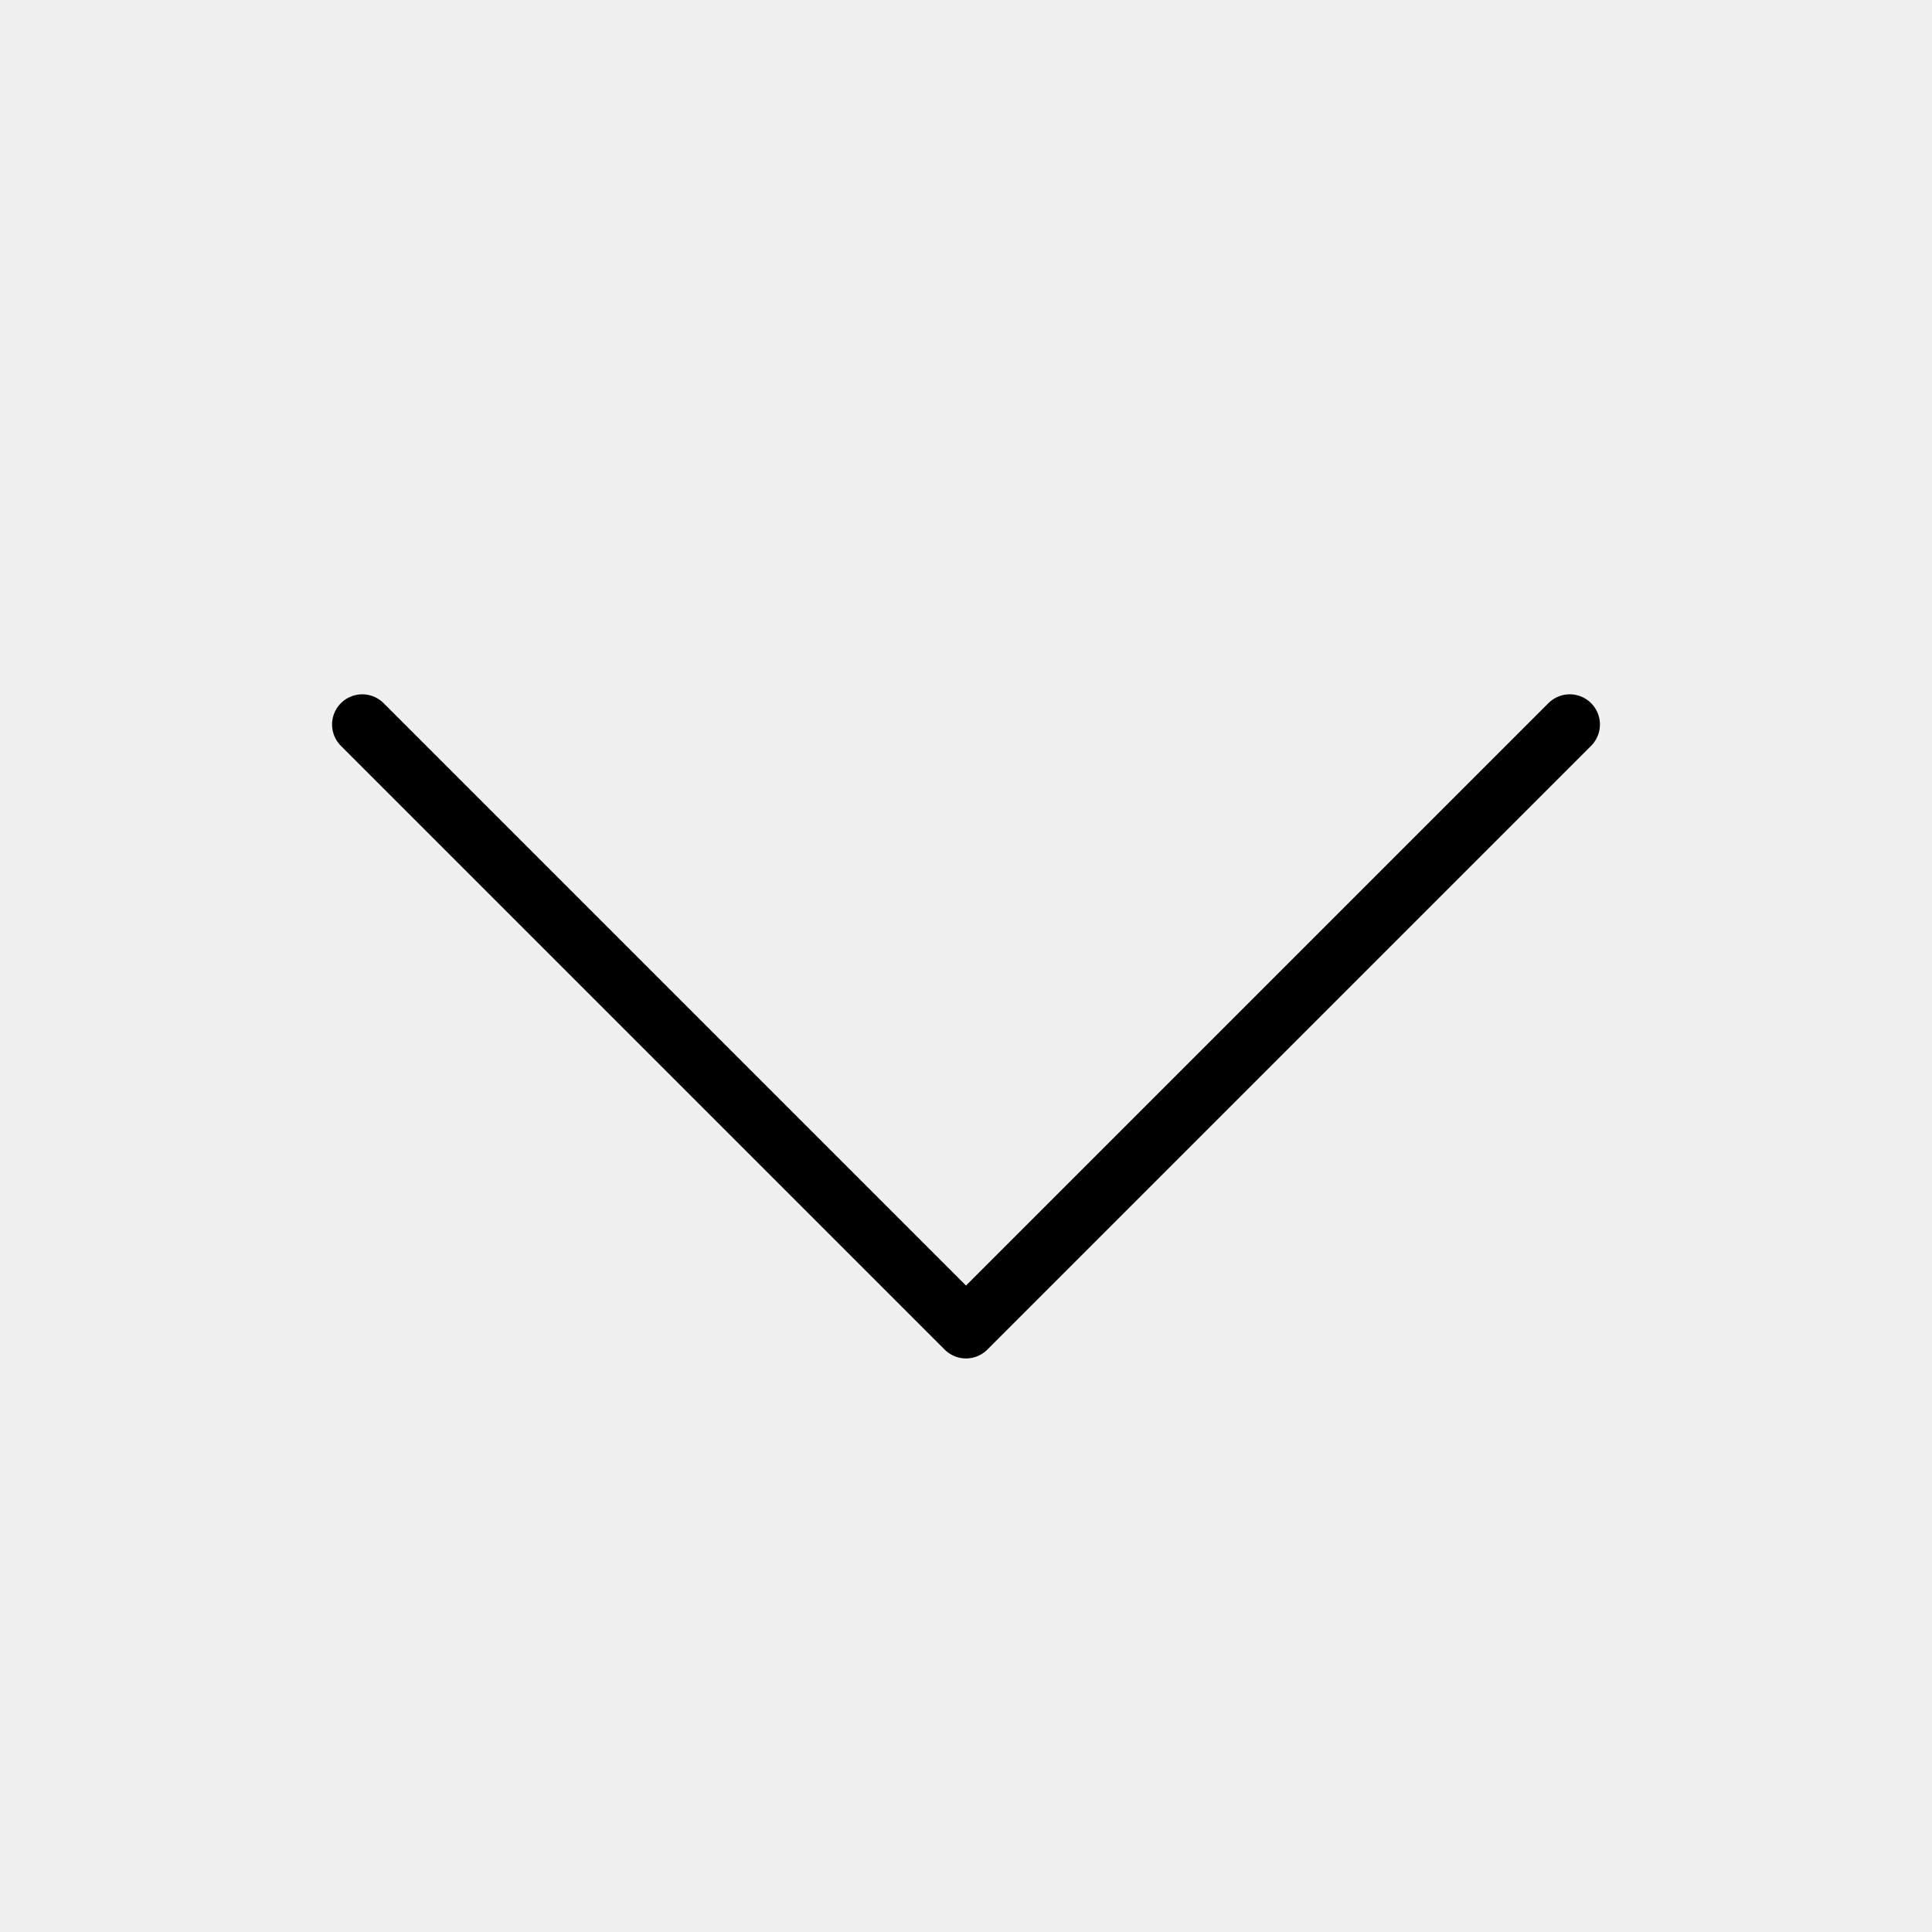
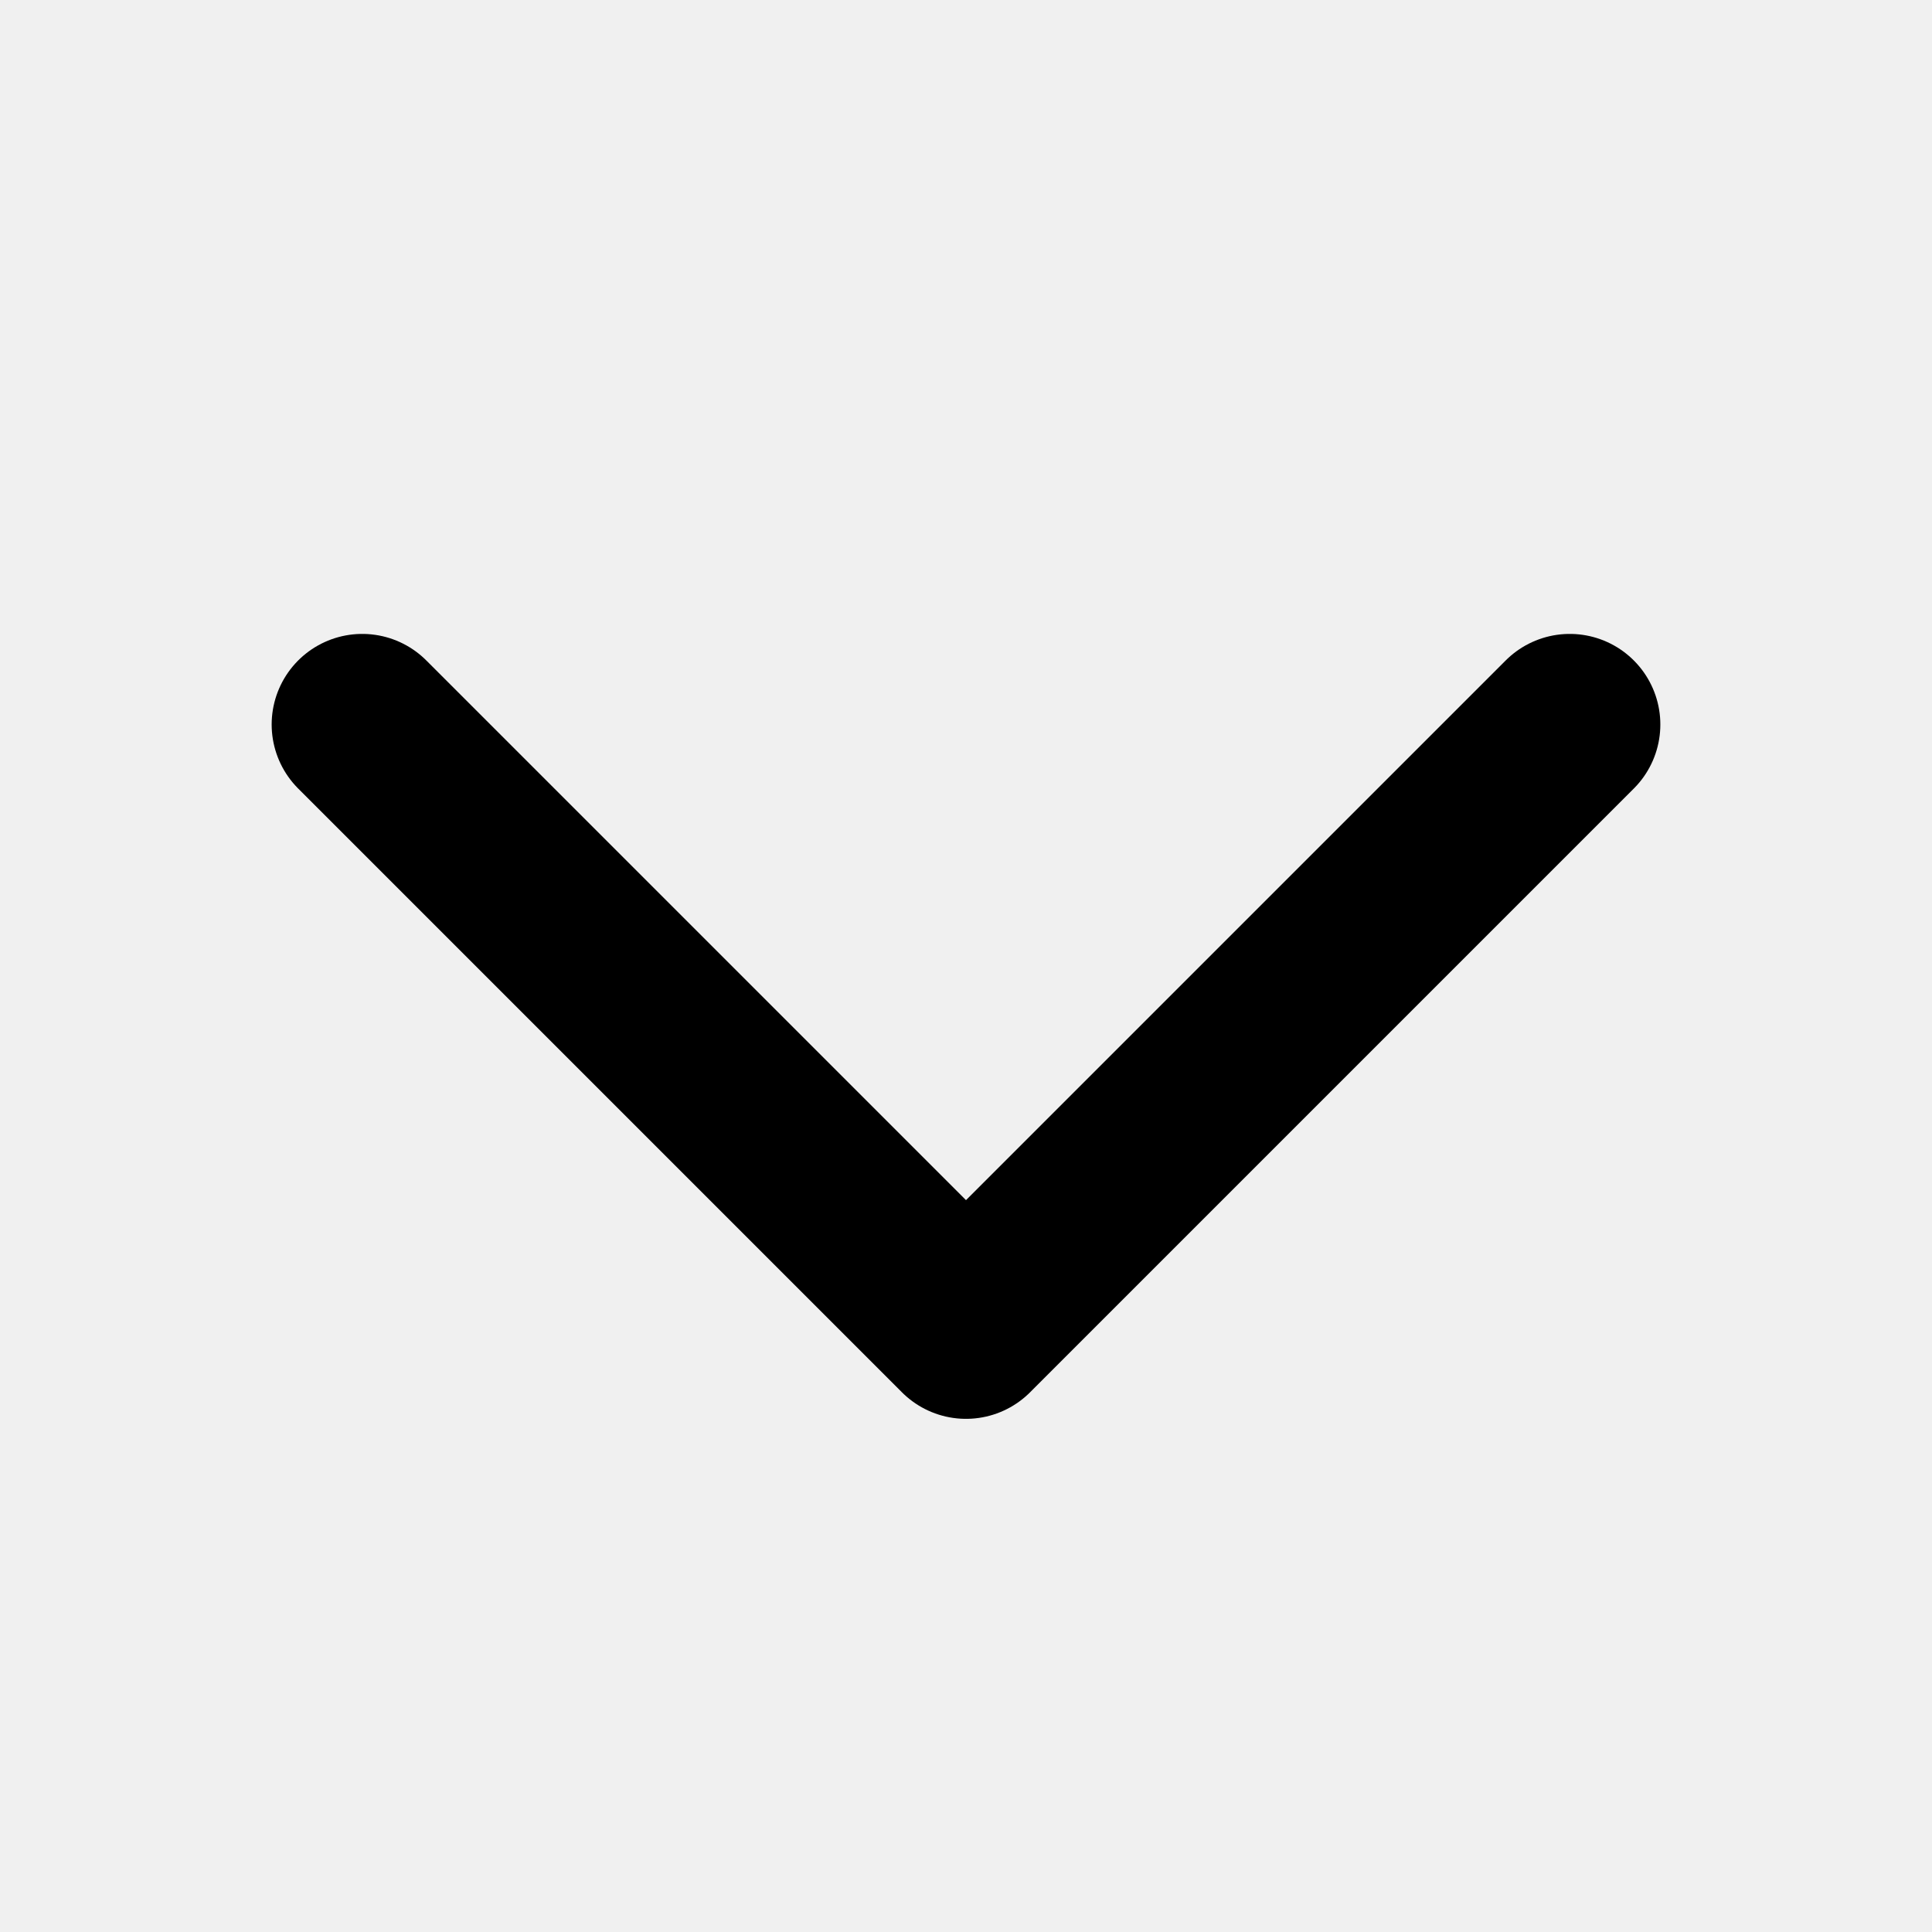
- <svg xmlns="http://www.w3.org/2000/svg" width="24" height="24" viewBox="0 0 24 24" fill="none">
-   <g clip-path="url(#clip0_514_401)">
-     <path d="M19.5 9L12 16.5L4.5 9" stroke="currentColor" stroke-width="0.75" stroke-linecap="round" stroke-linejoin="round" />
+ <svg xmlns="http://www.w3.org/2000/svg" width="100%" height="100%" viewBox="0 0 18 18" fill="none">
+   <g clip-path="url(#clip0_1535_2455)">
+     <path d="M14.625 6.75L9 12.375L3.375 6.75" stroke="currentColor" stroke-width="1.688" stroke-linecap="round" stroke-linejoin="round" />
  </g>
  <defs>
-     <clipPath id="clip0_514_401">
-       <rect width="24" height="24" fill="white" />
+     <clipPath id="clip0_1535_2455">
+       <rect width="18" height="18" fill="white" />
    </clipPath>
  </defs>
</svg>
